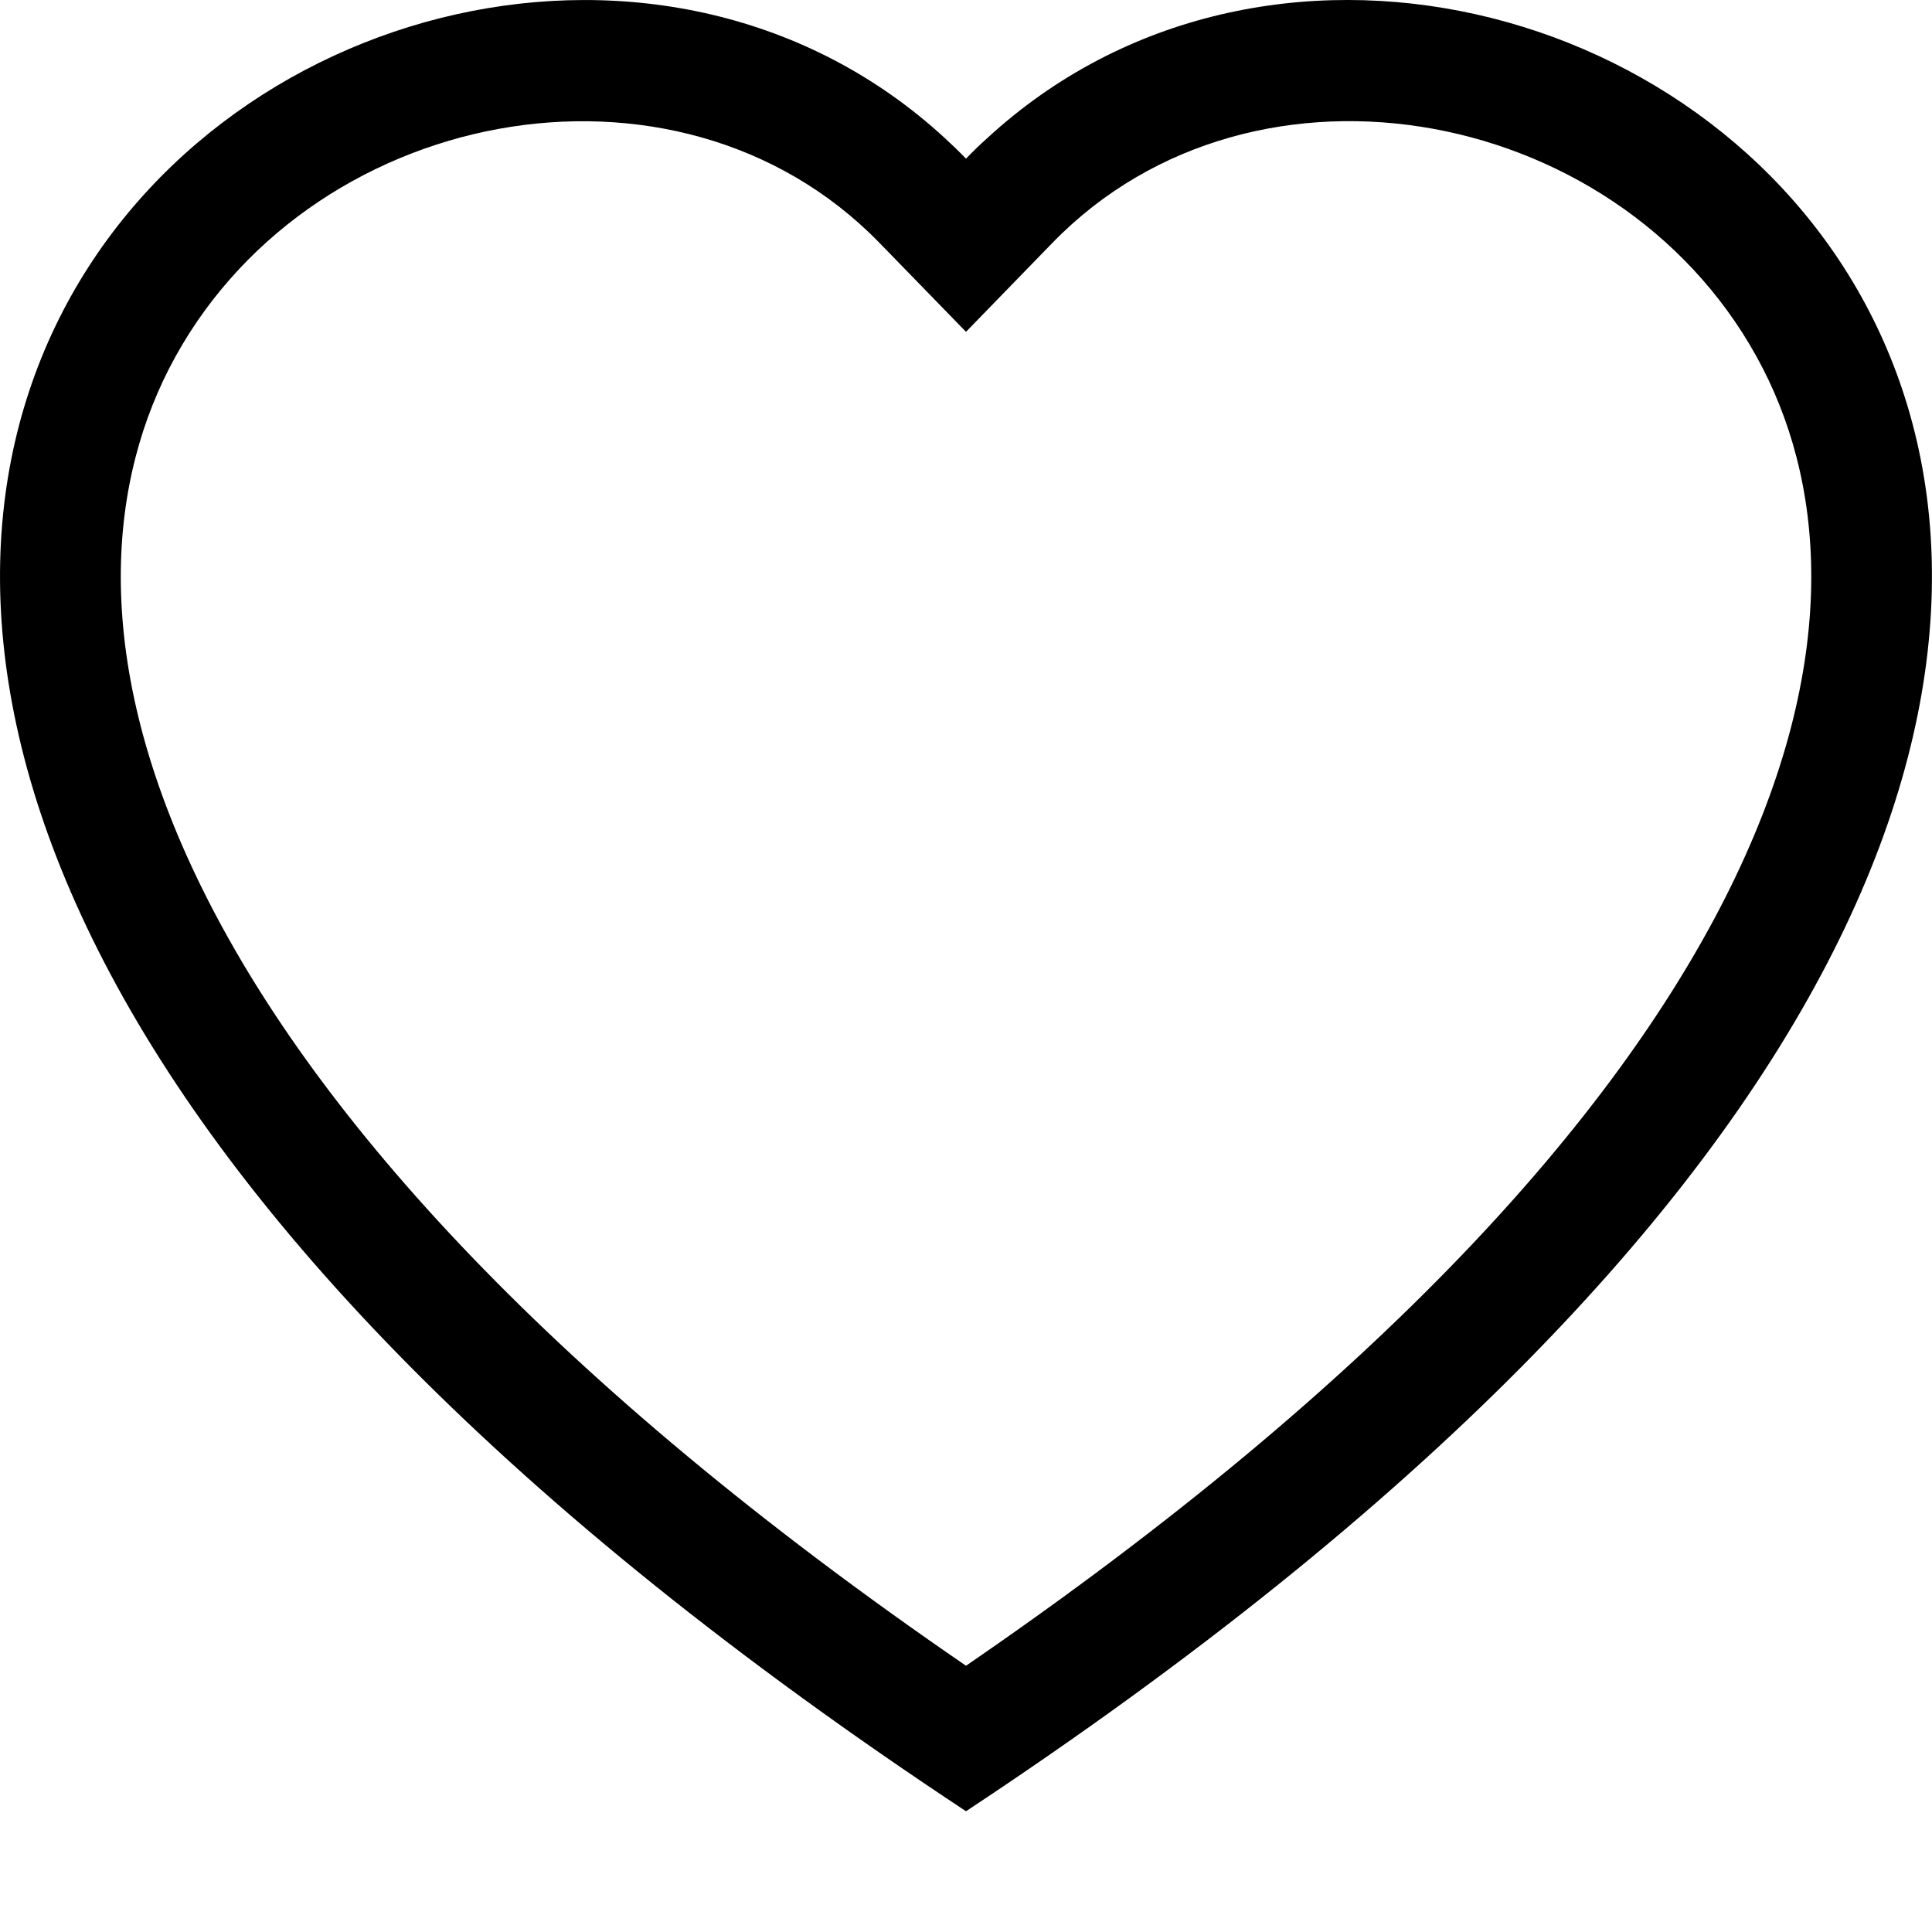
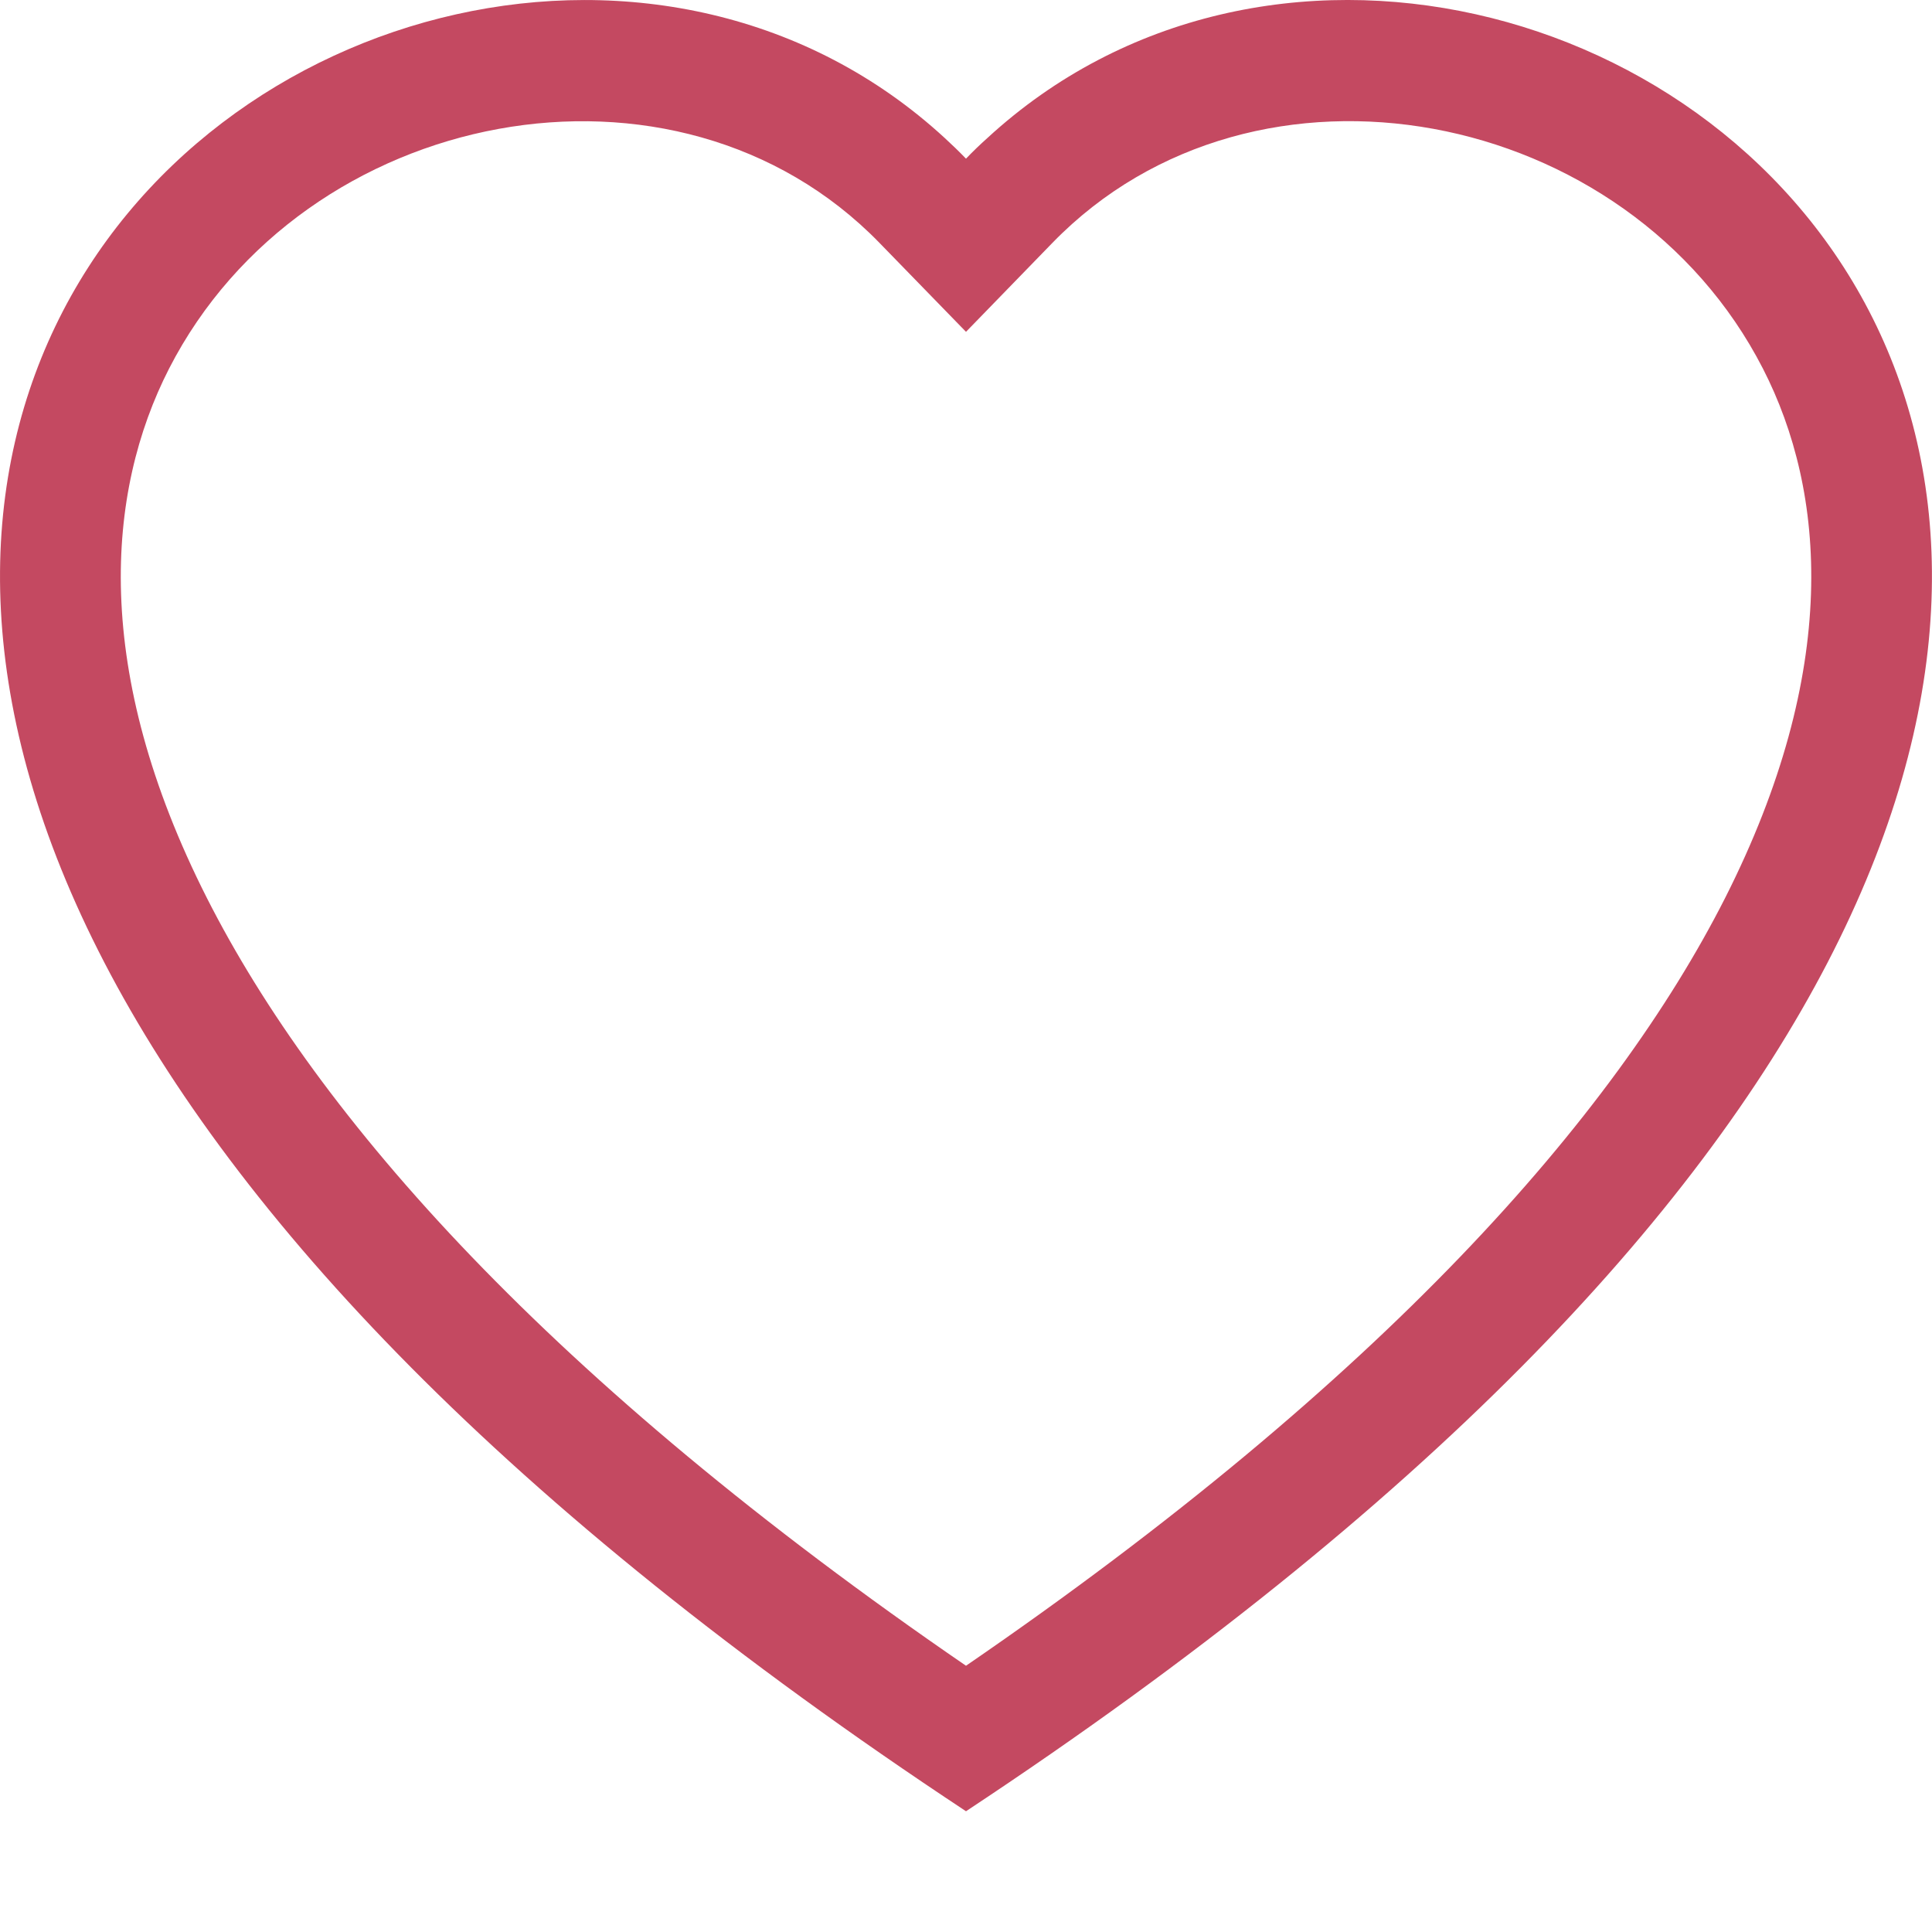
- <svg xmlns="http://www.w3.org/2000/svg" width="16" height="16" fill="currentColor" class="bi bi-heart" viewBox="0 0 16 16">
+ <svg xmlns="http://www.w3.org/2000/svg" width="16" height="16" fill="#C44961" class="bi bi-heart" viewBox="0 0 16 16">
  <path d="m8 2.748-.717-.737C5.6.281 2.514.878 1.4 3.053c-.523 1.023-.641 2.5.314 4.385.92 1.815 2.834 3.989 6.286 6.357 3.452-2.368 5.365-4.542 6.286-6.357.955-1.886.838-3.362.314-4.385C13.486.878 10.4.28 8.717 2.01L8 2.748zM8 15C-7.333 4.868 3.279-3.04 7.824 1.143c.06.055.119.112.176.171a3.12 3.12 0 0 1 .176-.17C12.72-3.042 23.333 4.867 8 15z" />
</svg>
